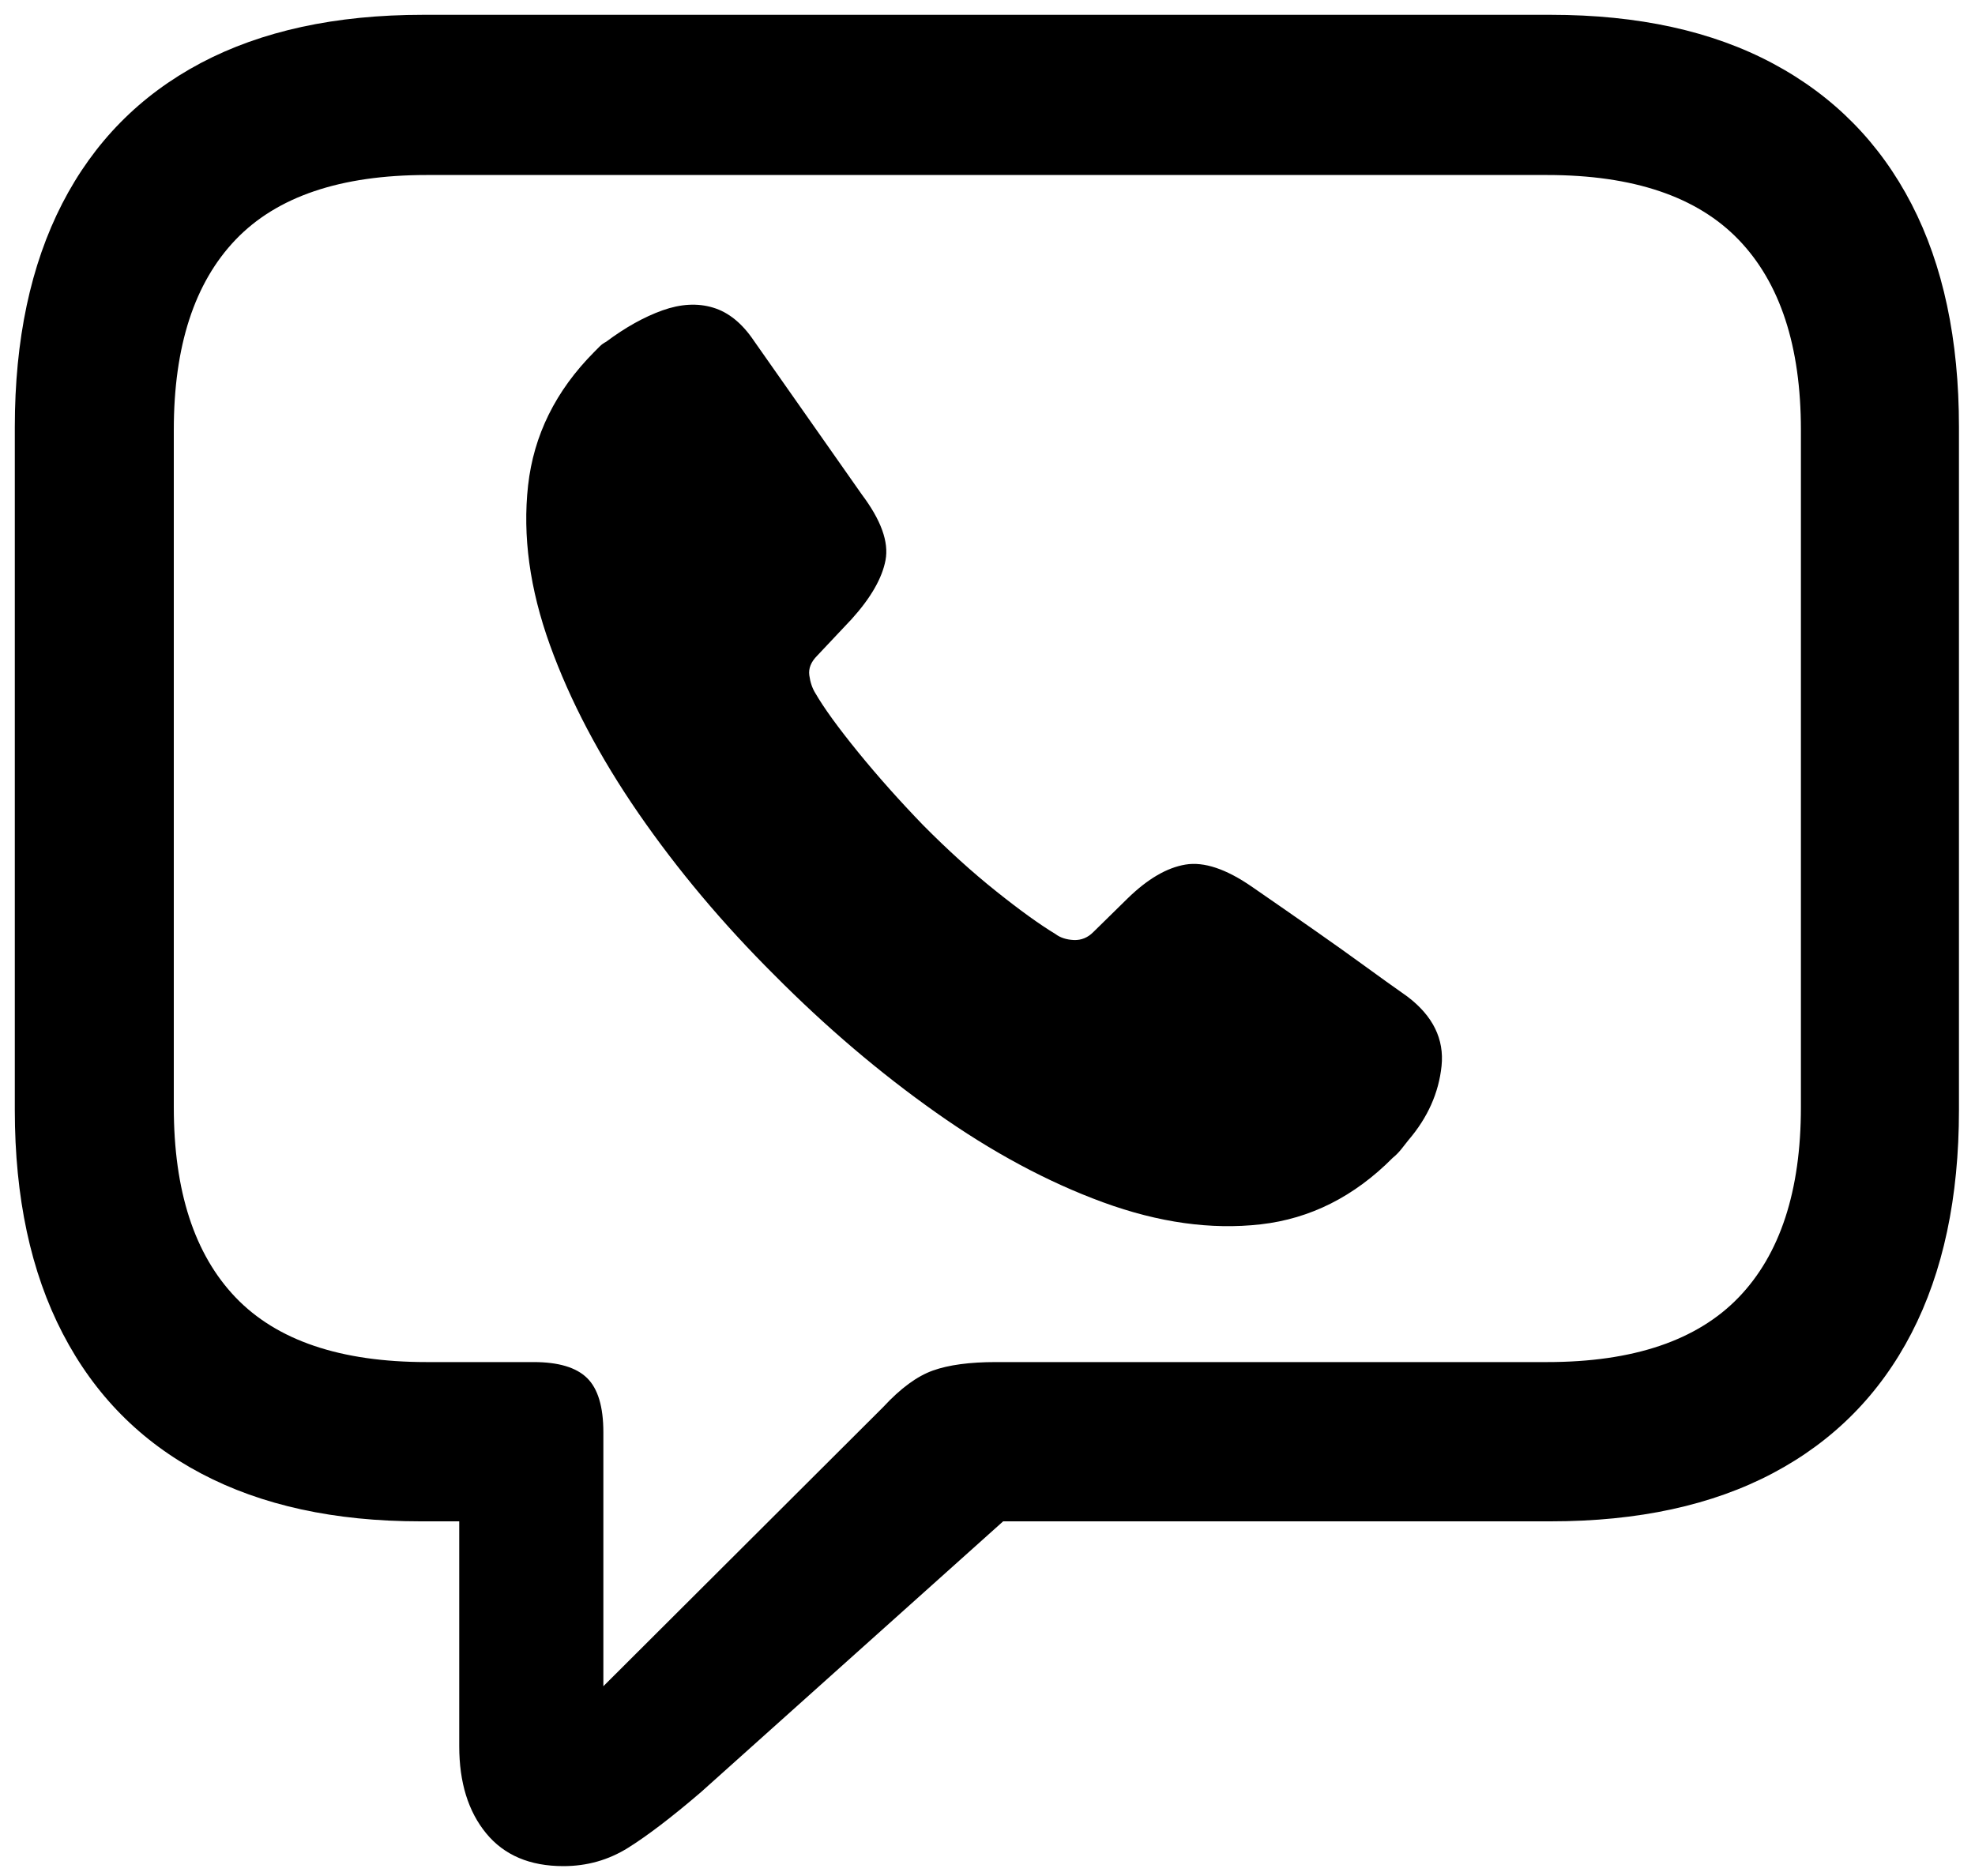
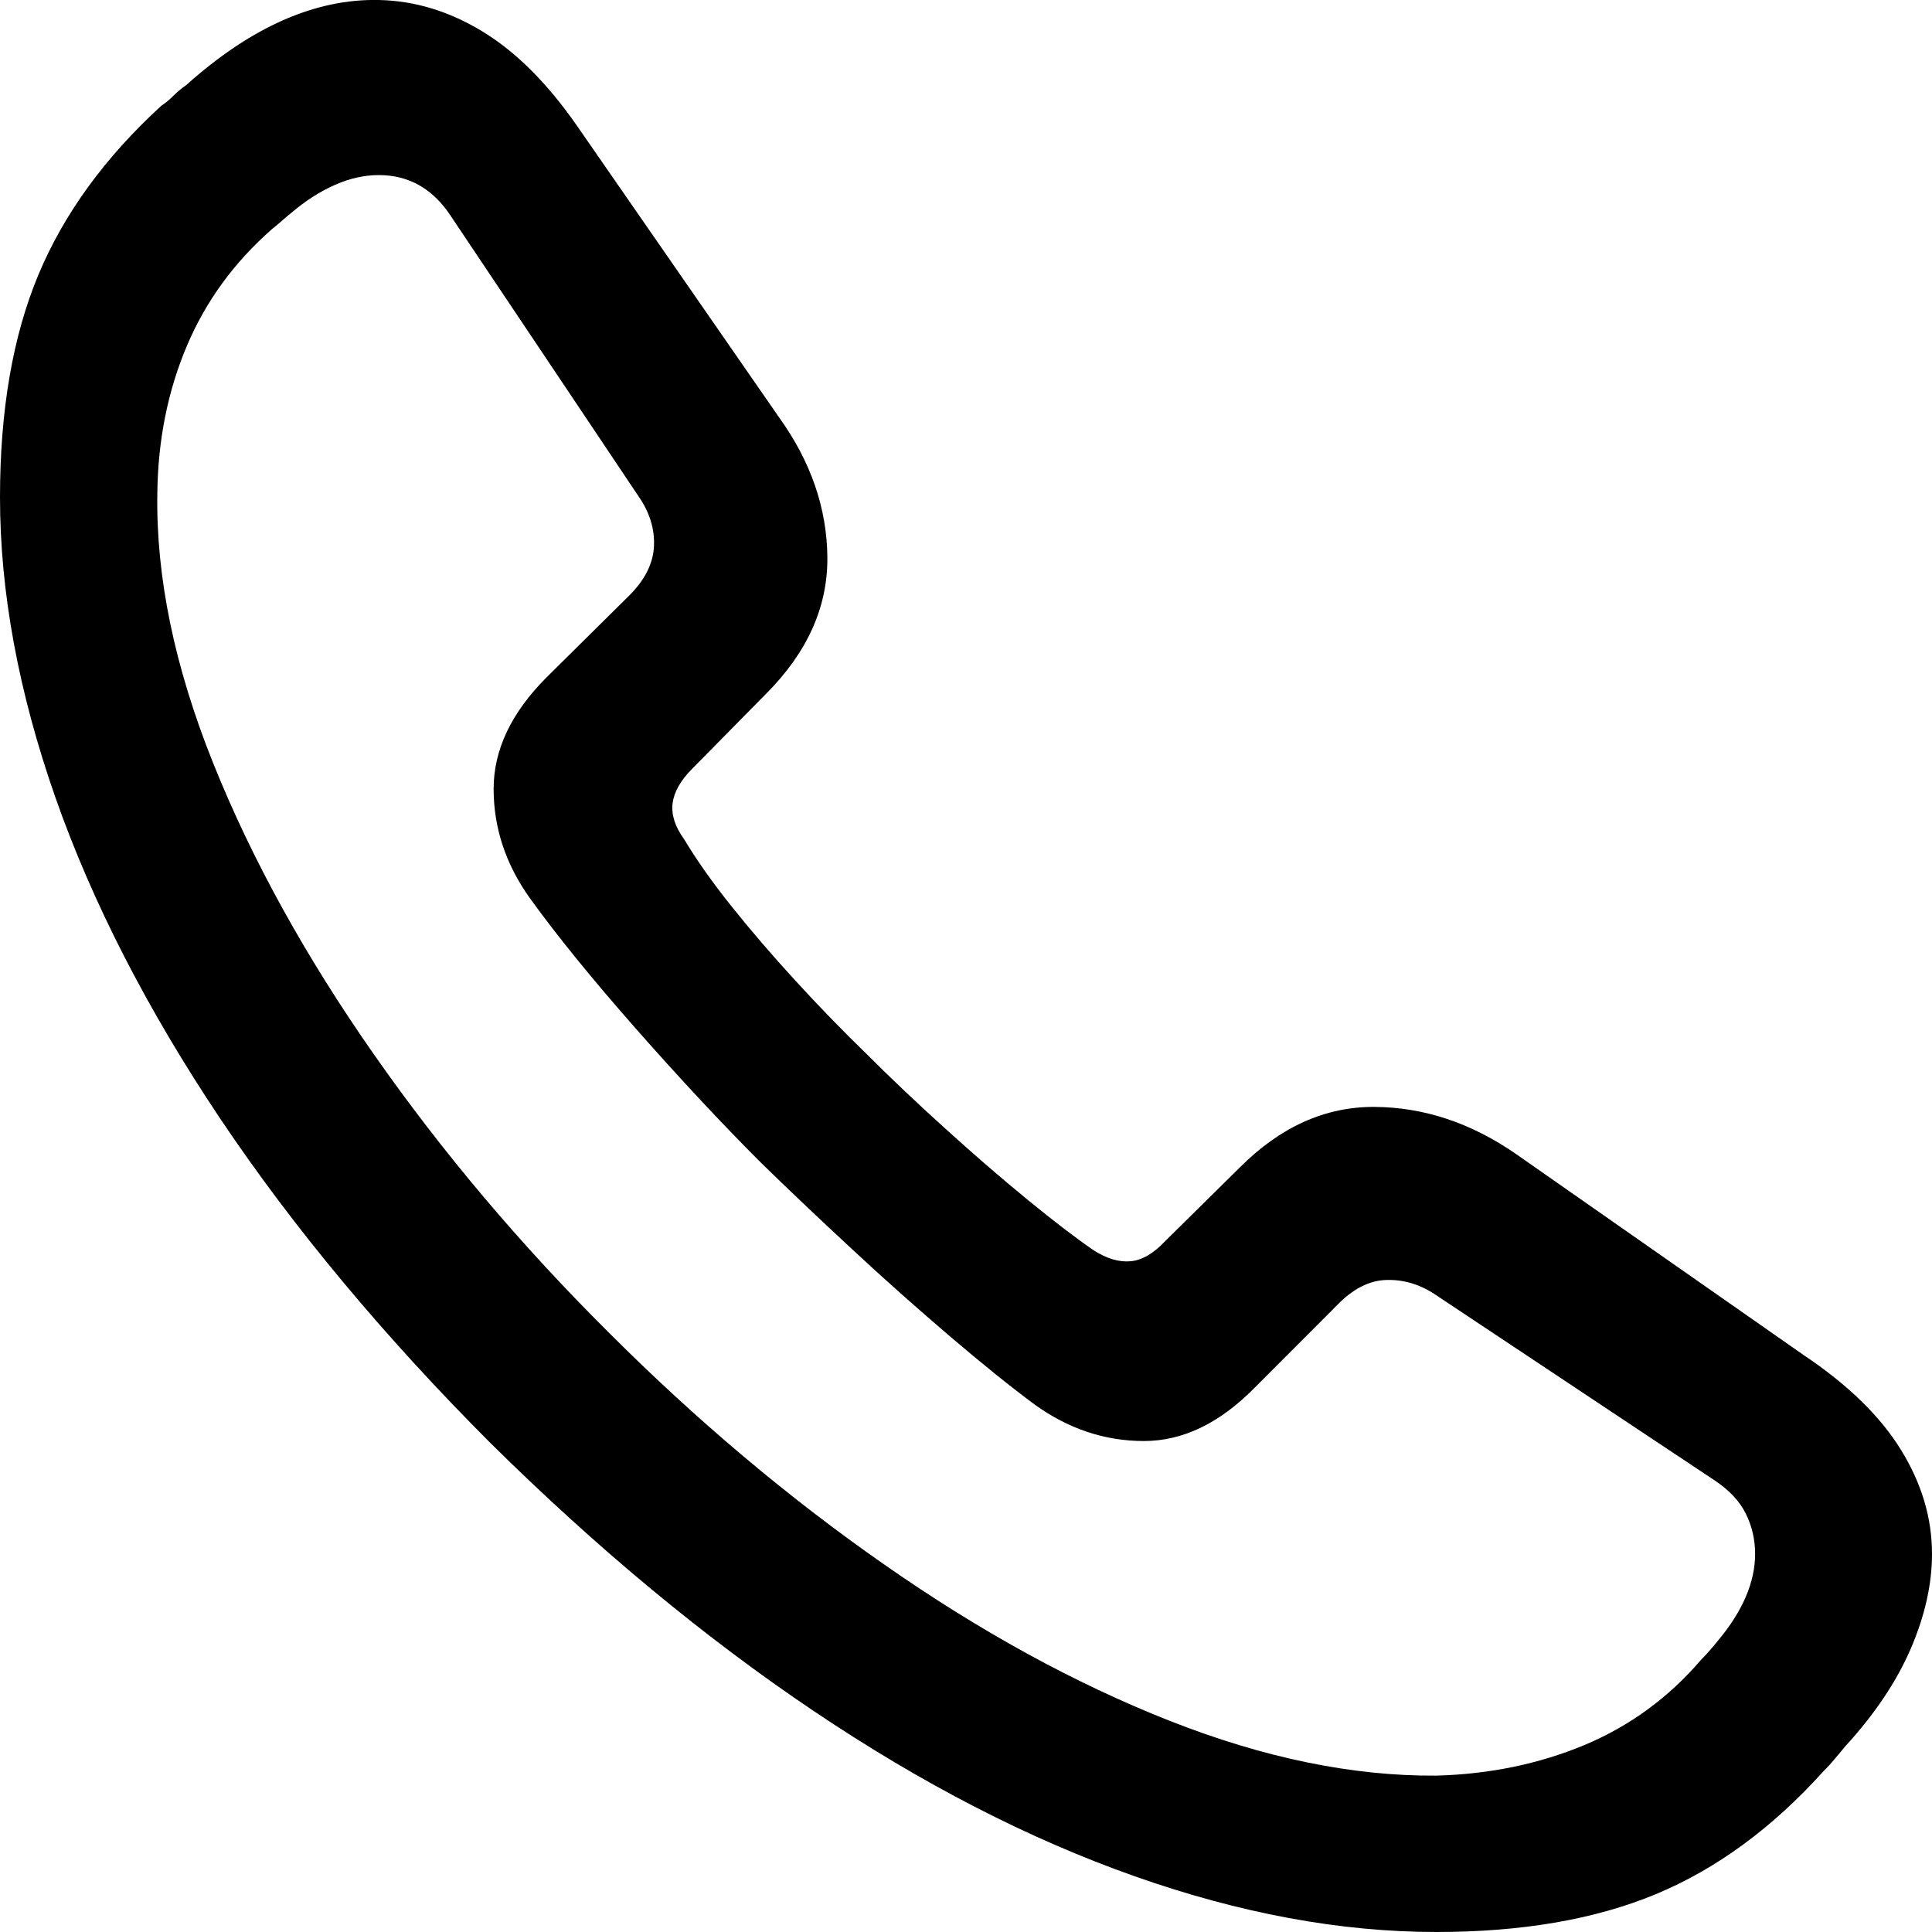
- <svg xmlns="http://www.w3.org/2000/svg" width="40" height="38" viewBox="0 0 40 38">
-   <path d="M11.41,37.8 C11.887,37.8 12.323,37.677 12.719,37.43 C13.114,37.183 13.607,36.807 14.197,36.301 L20.317,30.816 L31.408,30.816 C33.178,30.816 34.679,30.49 35.909,29.839 C37.139,29.187 38.074,28.242 38.715,27.002 C39.355,25.762 39.675,24.256 39.675,22.485 L39.675,8.65 C39.675,6.879 39.355,5.373 38.715,4.134 C38.074,2.894 37.139,1.945 35.909,1.287 C34.679,0.629 33.178,0.3 31.408,0.3 L8.567,0.3 C6.797,0.3 5.296,0.626 4.066,1.277 C2.836,1.929 1.901,2.878 1.26,4.124 C0.62,5.37 0.3,6.879 0.3,8.65 L0.3,22.485 C0.3,24.256 0.623,25.765 1.27,27.011 C1.916,28.257 2.852,29.203 4.076,29.848 C5.3,30.494 6.778,30.816 8.51,30.816 L9.301,30.816 L9.301,35.371 C9.301,36.105 9.483,36.693 9.847,37.136 C10.211,37.579 10.732,37.8 11.41,37.8 Z M12.22,34.156 L12.22,29.013 C12.22,28.495 12.11,28.128 11.89,27.913 C11.671,27.698 11.31,27.59 10.808,27.59 L8.642,27.59 C6.897,27.59 5.607,27.153 4.772,26.281 C3.937,25.408 3.52,24.123 3.52,22.428 L3.52,8.707 C3.52,7.012 3.937,5.728 4.772,4.855 C5.607,3.982 6.897,3.545 8.642,3.545 L31.333,3.545 C33.078,3.545 34.371,3.982 35.212,4.855 C36.053,5.728 36.474,7.012 36.474,8.707 L36.474,22.428 C36.474,24.123 36.053,25.408 35.212,26.281 C34.371,27.153 33.078,27.59 31.333,27.59 L20.166,27.59 C19.639,27.59 19.215,27.647 18.895,27.761 C18.575,27.875 18.239,28.121 17.888,28.501 L12.22,34.156 Z M15.685,19.752 C16.727,20.802 17.816,21.729 18.952,22.532 C20.088,23.336 21.218,23.943 22.341,24.354 C23.465,24.765 24.529,24.914 25.533,24.8 C26.537,24.686 27.429,24.237 28.207,23.453 C28.27,23.402 28.326,23.345 28.377,23.282 C28.427,23.219 28.477,23.156 28.527,23.092 C28.916,22.637 29.139,22.137 29.196,21.593 C29.252,21.049 29.023,20.581 28.508,20.189 C28.22,19.986 27.928,19.777 27.633,19.562 C27.338,19.347 27.005,19.11 26.635,18.851 C26.264,18.591 25.841,18.297 25.364,17.968 C24.836,17.601 24.384,17.45 24.008,17.513 C23.631,17.576 23.242,17.804 22.84,18.196 L22.144,18.879 C22.031,18.993 21.899,19.047 21.748,19.041 C21.598,19.034 21.472,18.993 21.372,18.917 C21.058,18.727 20.659,18.44 20.176,18.054 C19.692,17.668 19.2,17.222 18.698,16.716 C18.221,16.222 17.781,15.729 17.379,15.235 C16.978,14.742 16.689,14.344 16.513,14.04 C16.45,13.939 16.41,13.818 16.391,13.679 C16.372,13.54 16.425,13.407 16.551,13.281 L17.248,12.541 C17.637,12.11 17.866,11.712 17.935,11.345 C18.004,10.978 17.844,10.535 17.455,10.017 L15.27,6.904 C15.032,6.55 14.756,6.325 14.442,6.231 C14.128,6.136 13.786,6.155 13.416,6.287 C13.045,6.42 12.665,6.632 12.276,6.923 C12.226,6.949 12.182,6.98 12.145,7.018 C12.107,7.056 12.069,7.094 12.032,7.132 C11.253,7.916 10.808,8.818 10.695,9.836 C10.582,10.855 10.729,11.93 11.137,13.063 C11.545,14.195 12.145,15.334 12.935,16.479 C13.726,17.624 14.643,18.715 15.685,19.752 Z" />
+ <svg xmlns="http://www.w3.org/2000/svg" width="16" height="16" viewBox="0 0 16 16">
+   <path d="M11.895,16 C12.603,16 13.209,15.896 13.712,15.687 C14.215,15.478 14.677,15.139 15.1,14.67 C15.134,14.636 15.166,14.602 15.194,14.567 C15.223,14.533 15.252,14.499 15.28,14.464 C15.526,14.196 15.707,13.925 15.824,13.654 C15.941,13.382 16,13.12 16,12.869 C16,12.571 15.914,12.284 15.743,12.007 C15.572,11.729 15.303,11.467 14.937,11.222 L12.555,9.557 C12.184,9.3 11.794,9.17 11.385,9.167 C10.977,9.164 10.604,9.331 10.267,9.669 L9.65,10.278 C9.553,10.381 9.457,10.437 9.363,10.445 C9.268,10.454 9.167,10.424 9.058,10.355 C8.916,10.258 8.734,10.119 8.514,9.939 C8.294,9.759 8.066,9.562 7.829,9.347 C7.592,9.133 7.376,8.928 7.182,8.734 C6.976,8.534 6.777,8.329 6.586,8.12 C6.395,7.912 6.219,7.707 6.059,7.507 C5.899,7.307 5.768,7.121 5.665,6.949 C5.59,6.846 5.559,6.748 5.57,6.653 C5.582,6.559 5.636,6.463 5.733,6.366 L6.342,5.748 C6.685,5.405 6.854,5.029 6.852,4.62 C6.849,4.211 6.716,3.824 6.453,3.458 L4.782,1.047 C4.536,0.692 4.275,0.431 3.998,0.262 C3.721,0.093 3.434,0.006 3.137,0 C2.611,-0.011 2.08,0.223 1.543,0.704 C1.503,0.732 1.467,0.762 1.435,0.794 C1.404,0.825 1.371,0.853 1.337,0.875 C0.868,1.304 0.528,1.772 0.317,2.278 C0.106,2.784 0,3.398 0,4.118 C0,4.902 0.153,5.73 0.458,6.602 C0.764,7.474 1.22,8.362 1.825,9.266 C2.431,10.169 3.177,11.064 4.062,11.951 C4.948,12.826 5.839,13.565 6.736,14.168 C7.633,14.772 8.518,15.228 9.393,15.537 C10.267,15.846 11.101,16 11.895,16 Z M11.895,14.705 C11.204,14.71 10.467,14.559 9.684,14.25 C8.901,13.941 8.113,13.509 7.319,12.954 C6.525,12.4 5.765,11.759 5.039,11.033 C4.314,10.312 3.666,9.546 3.098,8.734 C2.53,7.922 2.085,7.117 1.765,6.319 C1.445,5.521 1.291,4.776 1.303,4.084 C1.308,3.644 1.39,3.237 1.547,2.866 C1.704,2.494 1.94,2.171 2.254,1.896 C2.282,1.873 2.31,1.851 2.335,1.828 C2.361,1.805 2.388,1.782 2.417,1.759 C2.531,1.662 2.65,1.586 2.772,1.532 C2.895,1.477 3.017,1.45 3.137,1.45 C3.388,1.45 3.588,1.565 3.736,1.793 L5.288,4.11 C5.379,4.241 5.422,4.378 5.416,4.521 C5.41,4.664 5.342,4.802 5.21,4.933 L4.525,5.611 C4.234,5.903 4.088,6.21 4.088,6.533 C4.088,6.856 4.188,7.158 4.388,7.438 C4.611,7.747 4.903,8.107 5.266,8.519 C5.629,8.931 5.973,9.3 6.299,9.626 C6.527,9.849 6.779,10.088 7.053,10.342 C7.327,10.597 7.599,10.838 7.867,11.067 C8.136,11.296 8.37,11.485 8.57,11.633 C8.85,11.834 9.151,11.934 9.474,11.934 C9.797,11.934 10.104,11.785 10.395,11.488 L11.072,10.81 C11.204,10.673 11.342,10.602 11.488,10.6 C11.634,10.597 11.772,10.641 11.904,10.733 L14.2,12.26 C14.32,12.34 14.406,12.431 14.457,12.534 C14.509,12.637 14.535,12.749 14.535,12.869 C14.535,13.103 14.432,13.343 14.226,13.589 C14.203,13.618 14.18,13.645 14.157,13.671 C14.135,13.697 14.112,13.721 14.089,13.744 C13.82,14.058 13.498,14.294 13.121,14.452 C12.743,14.609 12.335,14.693 11.895,14.705 Z" />
</svg>
